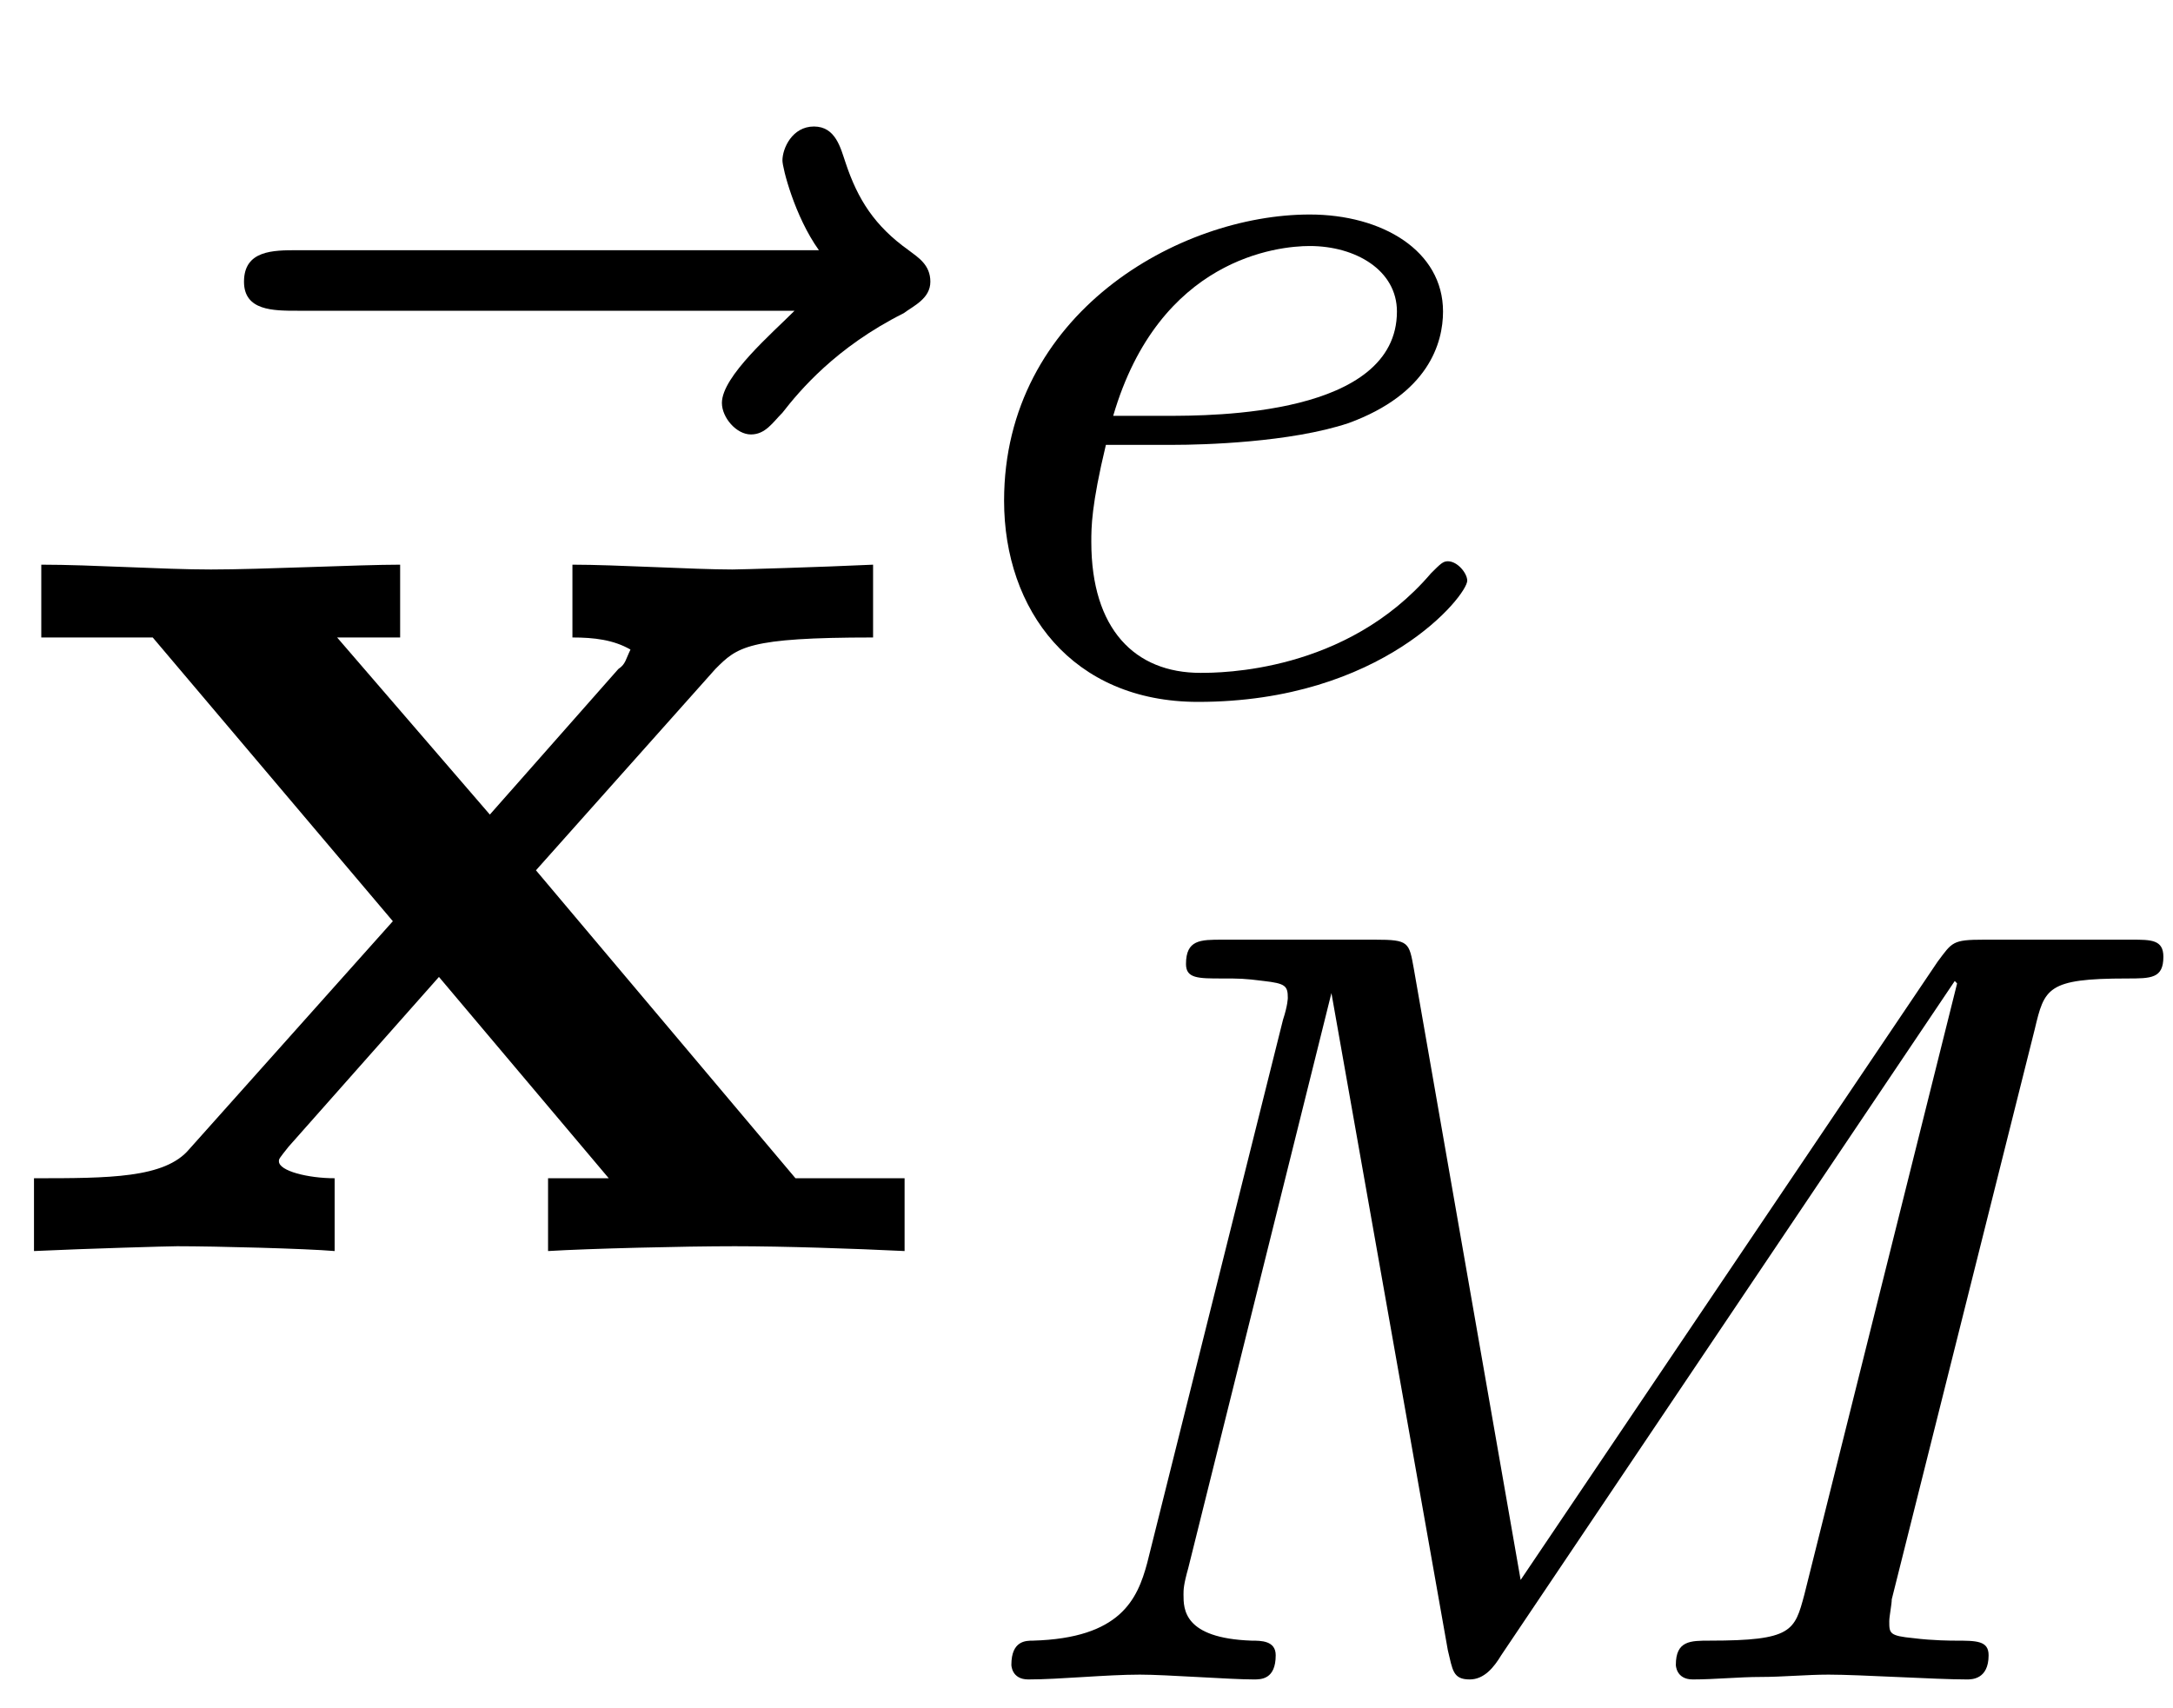
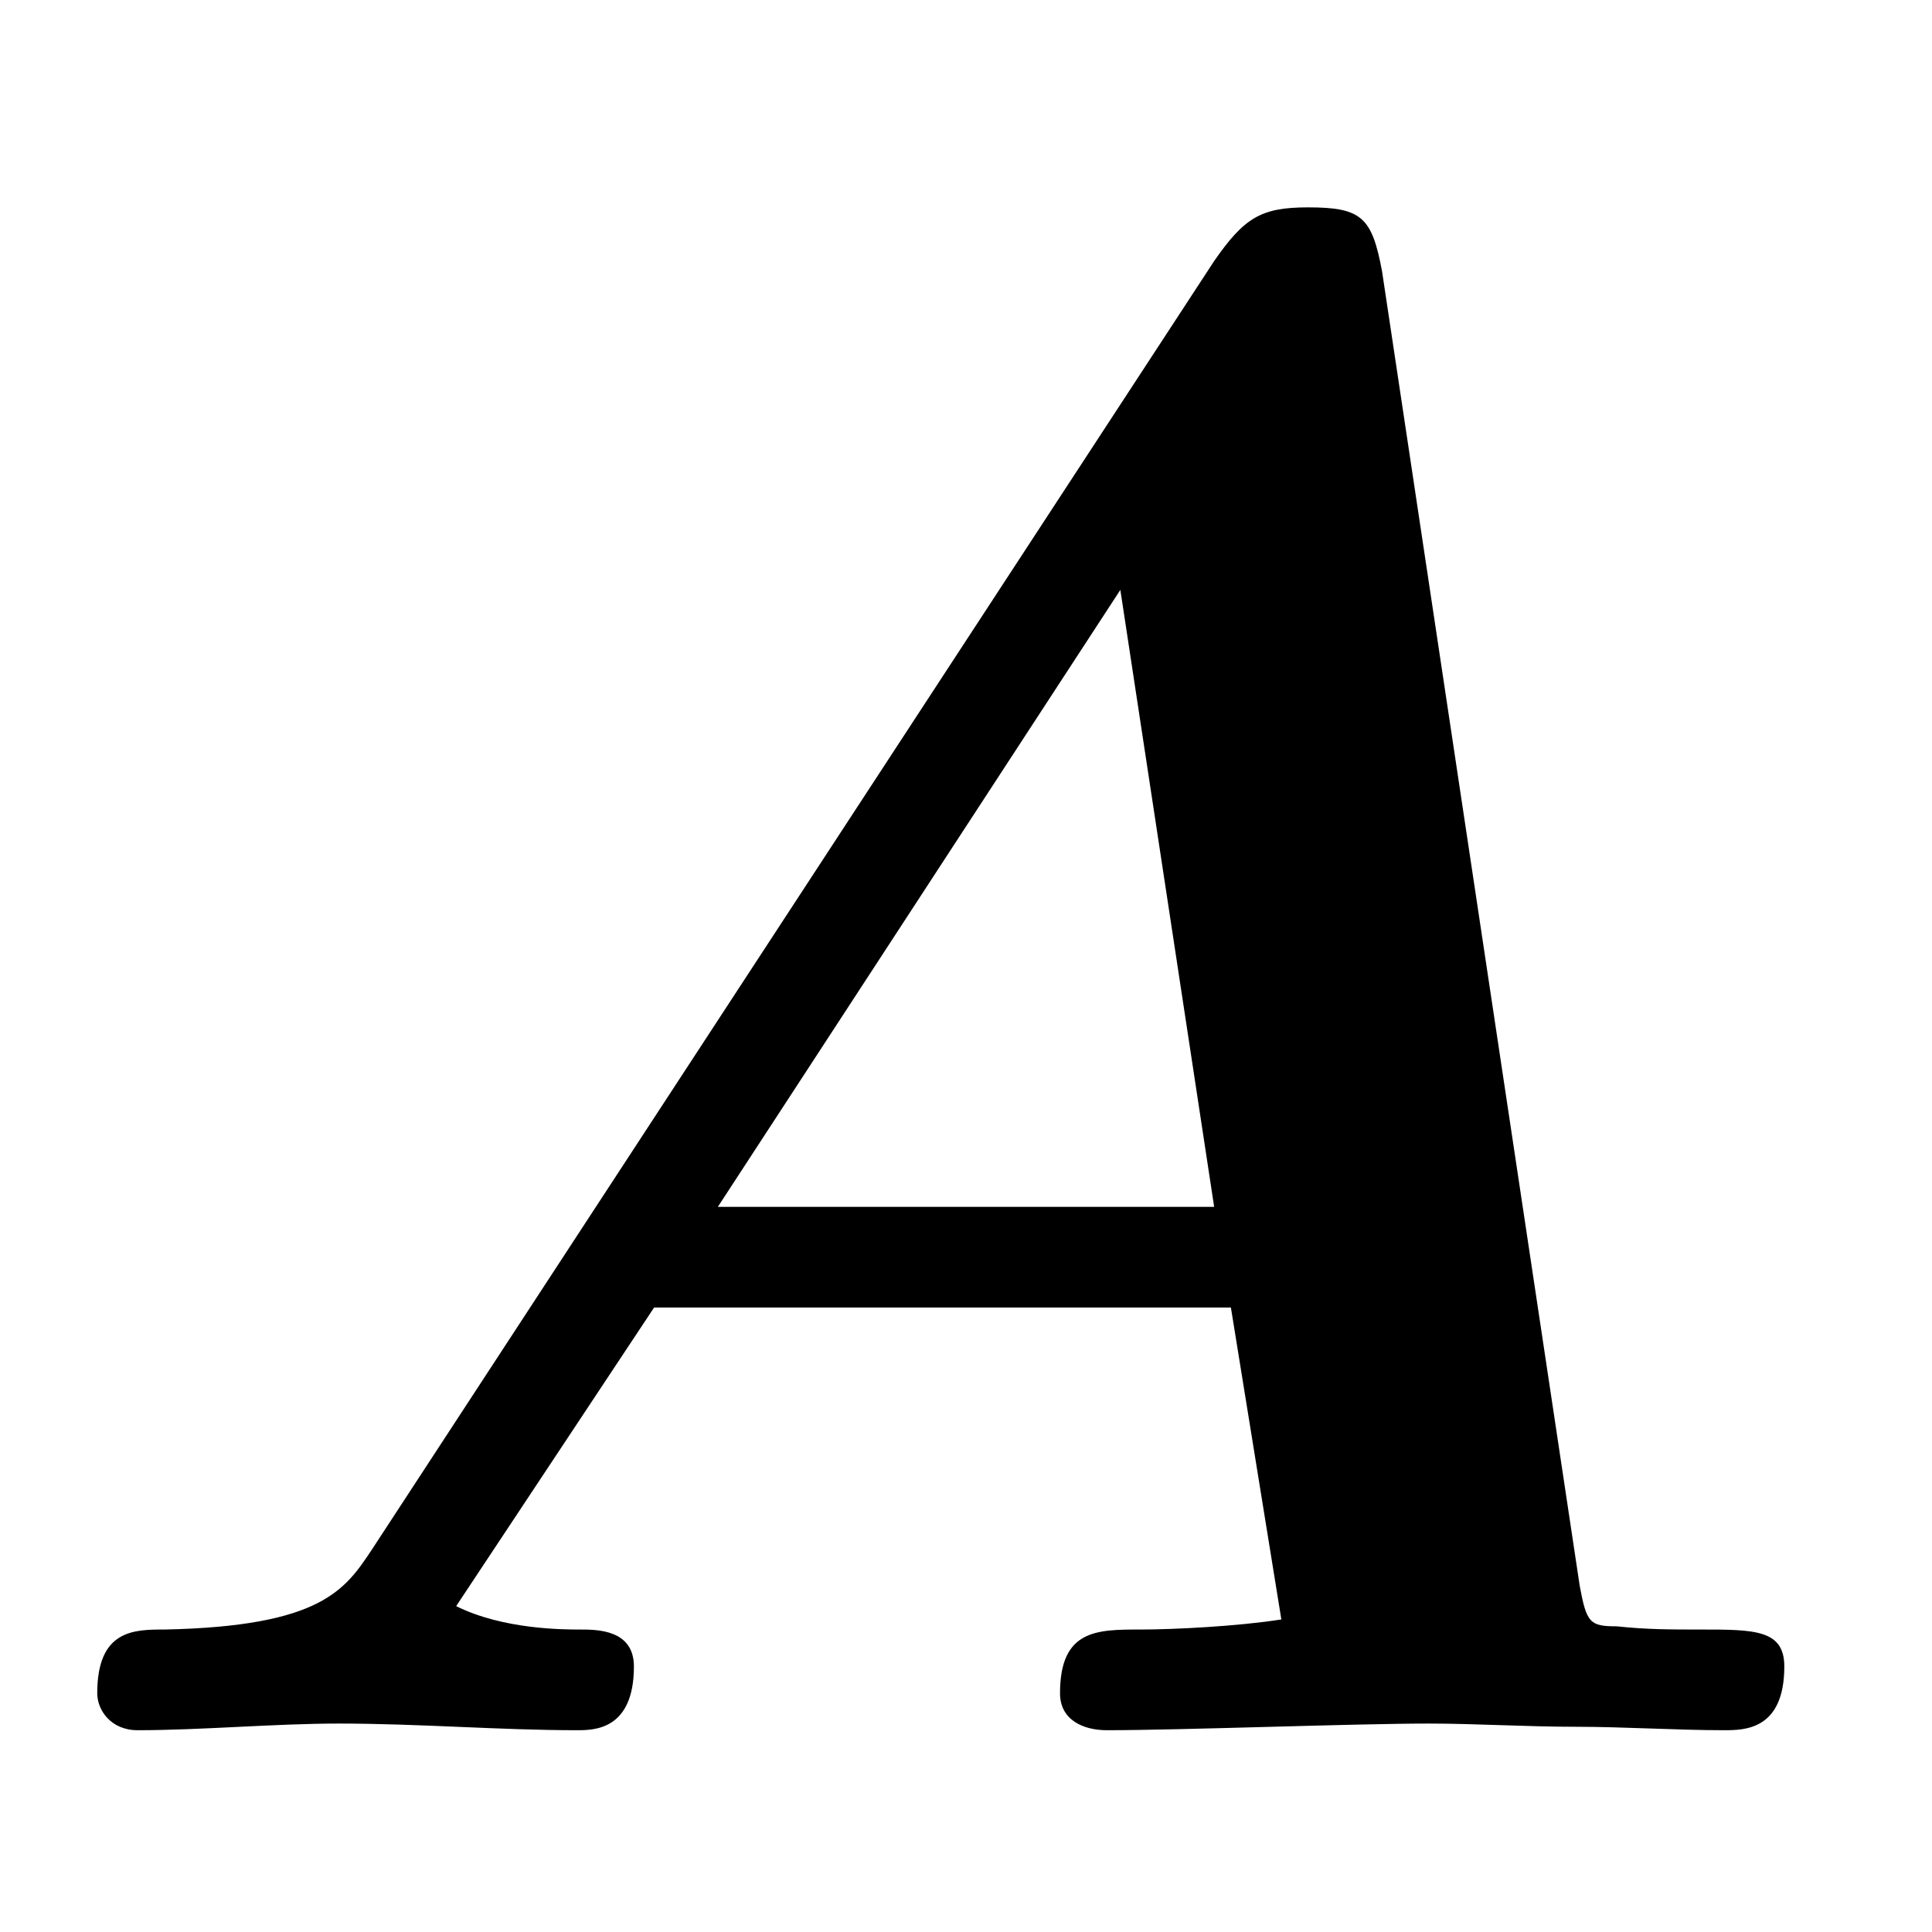
- <svg xmlns="http://www.w3.org/2000/svg" xmlns:xlink="http://www.w3.org/1999/xlink" width="14pt" height="11pt" viewBox="0 0 14 11" version="1.1">
+ <svg xmlns="http://www.w3.org/2000/svg" xmlns:xlink="http://www.w3.org/1999/xlink" width="9pt" height="9pt" viewBox="0 0 9 9" version="1.1">
  <defs>
    <g>
      <symbol overflow="visible" id="glyph0-0">
        <path style="stroke:none;" d="" />
      </symbol>
      <symbol overflow="visible" id="glyph0-1">
-         <path style="stroke:none;" d="M 5.359 -5.938 C 5.219 -5.797 4.891 -5.516 4.891 -5.344 C 4.891 -5.25 4.984 -5.141 5.078 -5.141 C 5.172 -5.141 5.219 -5.219 5.281 -5.281 C 5.391 -5.422 5.625 -5.703 6.062 -5.922 C 6.125 -5.969 6.234 -6.016 6.234 -6.125 C 6.234 -6.234 6.156 -6.281 6.094 -6.328 C 5.875 -6.484 5.766 -6.656 5.688 -6.891 C 5.656 -6.984 5.625 -7.125 5.484 -7.125 C 5.344 -7.125 5.281 -6.984 5.281 -6.906 C 5.281 -6.859 5.359 -6.547 5.516 -6.328 L 2.156 -6.328 C 2 -6.328 1.812 -6.328 1.812 -6.125 C 1.812 -5.938 2 -5.938 2.156 -5.938 Z M 5.359 -5.938 " />
-       </symbol>
-       <symbol overflow="visible" id="glyph1-0">
-         <path style="stroke:none;" d="" />
-       </symbol>
-       <symbol overflow="visible" id="glyph1-1">
-         <path style="stroke:none;" d="M 3.453 -2.453 L 4.609 -3.75 C 4.75 -3.891 4.812 -3.953 5.625 -3.953 L 5.625 -4.422 C 5.281 -4.406 4.766 -4.391 4.719 -4.391 C 4.469 -4.391 3.969 -4.422 3.688 -4.422 L 3.688 -3.953 C 3.828 -3.953 3.953 -3.938 4.062 -3.875 C 4.031 -3.812 4.031 -3.781 3.984 -3.75 L 3.156 -2.812 L 2.172 -3.953 L 2.578 -3.953 L 2.578 -4.422 C 2.312 -4.422 1.688 -4.391 1.359 -4.391 C 1.047 -4.391 0.594 -4.422 0.266 -4.422 L 0.266 -3.953 L 0.984 -3.953 L 2.531 -2.125 L 1.219 -0.656 C 1.062 -0.469 0.703 -0.469 0.219 -0.469 L 0.219 0 C 0.562 -0.016 1.094 -0.031 1.141 -0.031 C 1.391 -0.031 1.969 -0.016 2.156 0 L 2.156 -0.469 C 1.984 -0.469 1.797 -0.516 1.797 -0.578 C 1.797 -0.594 1.797 -0.594 1.859 -0.672 L 2.828 -1.766 L 3.922 -0.469 L 3.531 -0.469 L 3.531 0 C 3.797 -0.016 4.406 -0.031 4.734 -0.031 C 5.047 -0.031 5.5 -0.016 5.828 0 L 5.828 -0.469 L 5.125 -0.469 Z M 3.453 -2.453 " />
-       </symbol>
-       <symbol overflow="visible" id="glyph2-0">
-         <path style="stroke:none;" d="" />
-       </symbol>
-       <symbol overflow="visible" id="glyph2-1">
-         <path style="stroke:none;" d="M 1.562 -1.594 C 1.75 -1.594 2.312 -1.609 2.688 -1.734 C 3.203 -1.922 3.297 -2.25 3.297 -2.453 C 3.297 -2.844 2.906 -3.078 2.438 -3.078 C 1.594 -3.078 0.469 -2.438 0.469 -1.234 C 0.469 -0.531 0.906 0.062 1.719 0.062 C 2.906 0.062 3.453 -0.625 3.453 -0.719 C 3.453 -0.766 3.391 -0.844 3.328 -0.844 C 3.297 -0.844 3.281 -0.828 3.219 -0.766 C 2.672 -0.125 1.859 -0.125 1.734 -0.125 C 1.312 -0.125 1.031 -0.406 1.031 -0.969 C 1.031 -1.062 1.031 -1.203 1.125 -1.594 Z M 1.172 -1.781 C 1.469 -2.797 2.234 -2.875 2.438 -2.875 C 2.734 -2.875 3 -2.719 3 -2.453 C 3 -1.781 1.812 -1.781 1.516 -1.781 Z M 1.172 -1.781 " />
-       </symbol>
-       <symbol overflow="visible" id="glyph2-2">
-         <path style="stroke:none;" d="M 7.109 -4.188 C 7.172 -4.453 7.188 -4.516 7.703 -4.516 C 7.859 -4.516 7.938 -4.516 7.938 -4.656 C 7.938 -4.766 7.859 -4.766 7.734 -4.766 L 6.781 -4.766 C 6.578 -4.766 6.578 -4.75 6.484 -4.625 L 3.797 -0.641 L 3.109 -4.578 C 3.078 -4.75 3.078 -4.766 2.859 -4.766 L 1.875 -4.766 C 1.734 -4.766 1.641 -4.766 1.641 -4.609 C 1.641 -4.516 1.719 -4.516 1.875 -4.516 C 1.984 -4.516 2.016 -4.516 2.141 -4.5 C 2.281 -4.484 2.297 -4.469 2.297 -4.391 C 2.297 -4.391 2.297 -4.344 2.266 -4.25 L 1.391 -0.75 C 1.328 -0.516 1.219 -0.266 0.656 -0.25 C 0.609 -0.25 0.516 -0.25 0.516 -0.094 C 0.516 -0.094 0.516 0 0.625 0 C 0.828 0 1.125 -0.031 1.344 -0.031 C 1.516 -0.031 1.922 0 2.078 0 C 2.125 0 2.219 0 2.219 -0.156 C 2.219 -0.25 2.125 -0.25 2.062 -0.25 C 1.625 -0.266 1.625 -0.453 1.625 -0.547 C 1.625 -0.578 1.625 -0.609 1.656 -0.719 L 2.578 -4.422 L 3.328 -0.188 C 3.359 -0.062 3.359 0 3.469 0 C 3.562 0 3.625 -0.078 3.672 -0.156 L 6.594 -4.5 L 6.609 -4.484 L 5.625 -0.547 C 5.562 -0.312 5.547 -0.25 5.016 -0.25 C 4.891 -0.25 4.797 -0.25 4.797 -0.094 C 4.797 -0.094 4.797 0 4.906 0 C 5.047 0 5.203 -0.016 5.344 -0.016 C 5.484 -0.016 5.641 -0.031 5.781 -0.031 C 5.984 -0.031 6.469 0 6.672 0 C 6.703 0 6.812 0 6.812 -0.156 C 6.812 -0.25 6.734 -0.25 6.594 -0.25 C 6.578 -0.25 6.453 -0.25 6.328 -0.266 C 6.172 -0.281 6.172 -0.297 6.172 -0.375 C 6.172 -0.406 6.188 -0.484 6.188 -0.516 Z M 7.109 -4.188 " />
+         <path style="stroke:none;" d="M 6.438 -6.797 C 6.391 -7.047 6.344 -7.094 6.094 -7.094 C 5.875 -7.094 5.797 -7.047 5.656 -6.844 L 1.734 -0.844 C 1.609 -0.656 1.5 -0.484 0.766 -0.469 C 0.625 -0.469 0.453 -0.469 0.453 -0.172 C 0.453 -0.094 0.516 0 0.641 0 C 0.938 0 1.281 -0.031 1.578 -0.031 C 1.953 -0.031 2.328 0 2.688 0 C 2.766 0 2.953 0 2.953 -0.297 C 2.953 -0.469 2.781 -0.469 2.703 -0.469 C 2.625 -0.469 2.344 -0.469 2.125 -0.578 L 3.047 -1.969 L 5.734 -1.969 L 5.969 -0.516 C 5.766 -0.484 5.469 -0.469 5.312 -0.469 C 5.109 -0.469 4.938 -0.469 4.938 -0.172 C 4.938 -0.047 5.047 0 5.156 0 C 5.5 0 6.312 -0.031 6.656 -0.031 C 6.875 -0.031 7.109 -0.016 7.344 -0.016 C 7.562 -0.016 7.812 0 8.031 0 C 8.125 0 8.312 0 8.312 -0.297 C 8.312 -0.469 8.172 -0.469 7.922 -0.469 C 7.781 -0.469 7.672 -0.469 7.531 -0.484 C 7.406 -0.484 7.391 -0.5 7.359 -0.672 Z M 5.219 -5.312 L 5.656 -2.438 L 3.344 -2.438 Z M 5.219 -5.312 " />
      </symbol>
    </g>
  </defs>
  <g id="surface1">
    <g style="fill:rgb(0%,0%,0%);fill-opacity:1;">
-       <use xlink:href="#glyph0-1" x="-0.24" y="7.94" />
-     </g>
-     <g style="fill:rgb(0%,0%,0%);fill-opacity:1;">
-       <use xlink:href="#glyph1-1" x="0" y="8.06" />
-     </g>
-     <g style="fill:rgb(0%,0%,0%);fill-opacity:1;">
-       <use xlink:href="#glyph2-1" x="6" y="4.46" />
-     </g>
-     <g style="fill:rgb(0%,0%,0%);fill-opacity:1;">
-       <use xlink:href="#glyph2-2" x="6" y="10.82" />
+       <use xlink:href="#glyph0-1" x="0" y="8.06" />
    </g>
  </g>
</svg>
